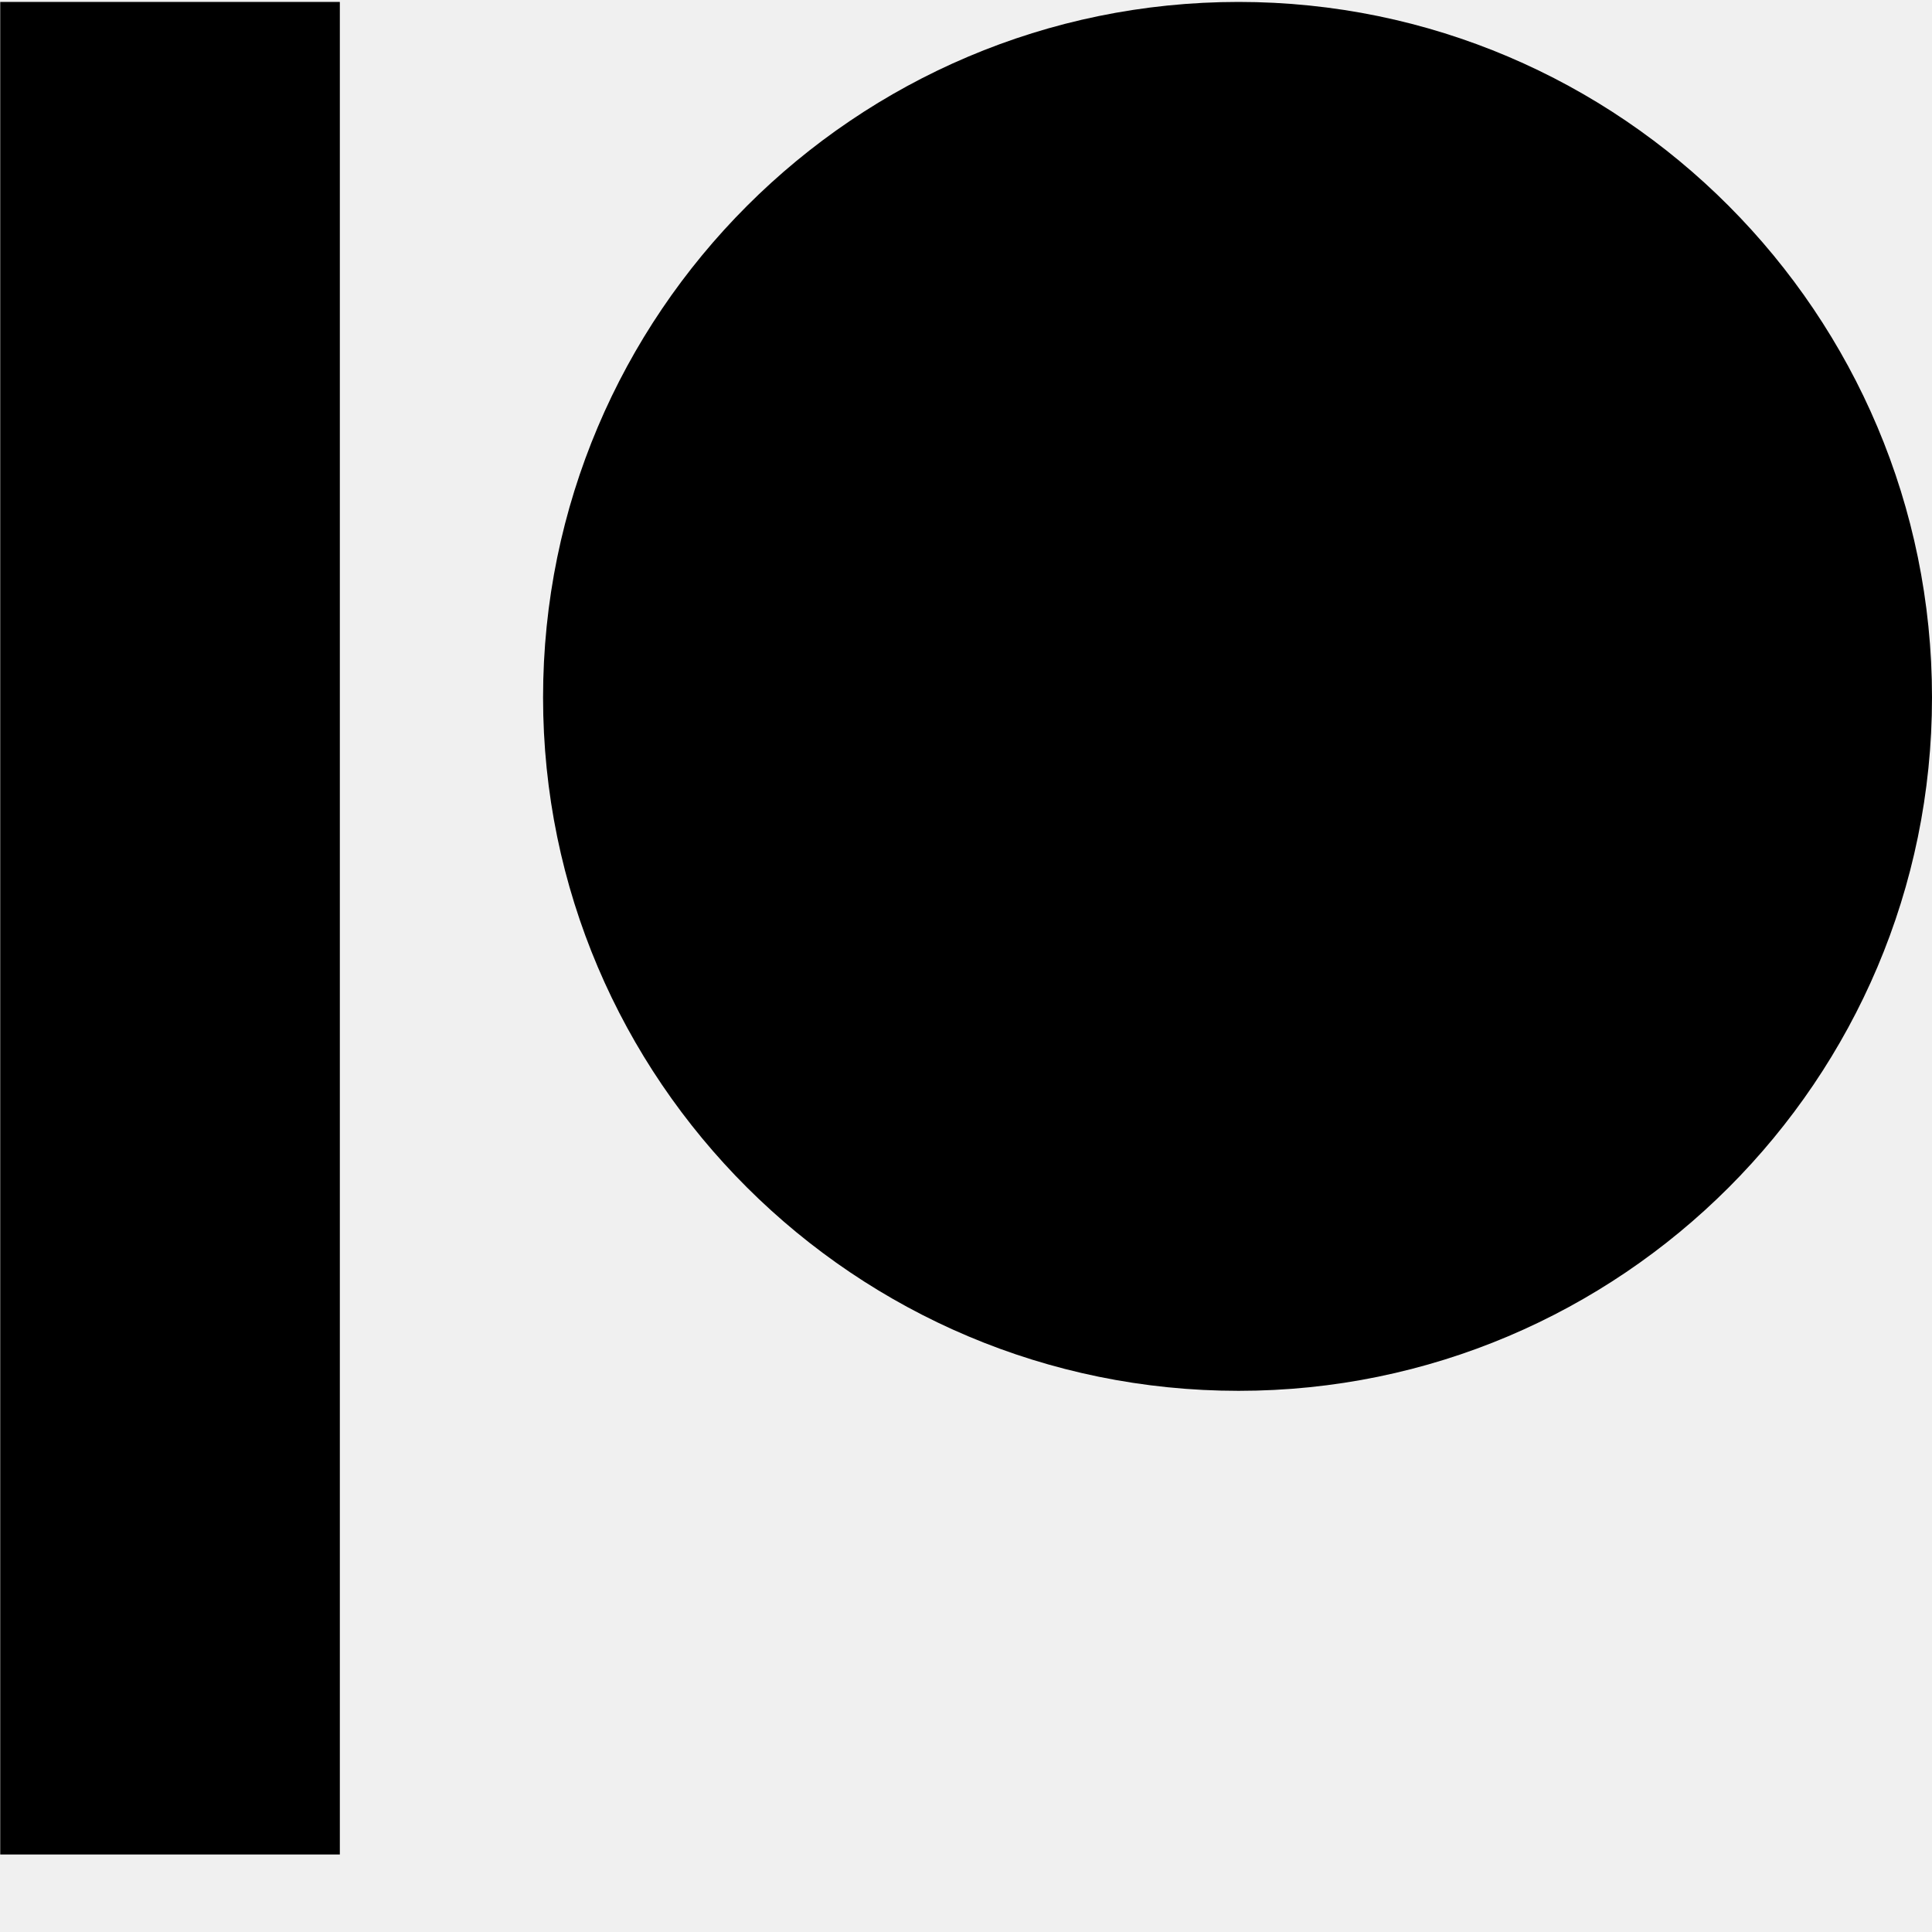
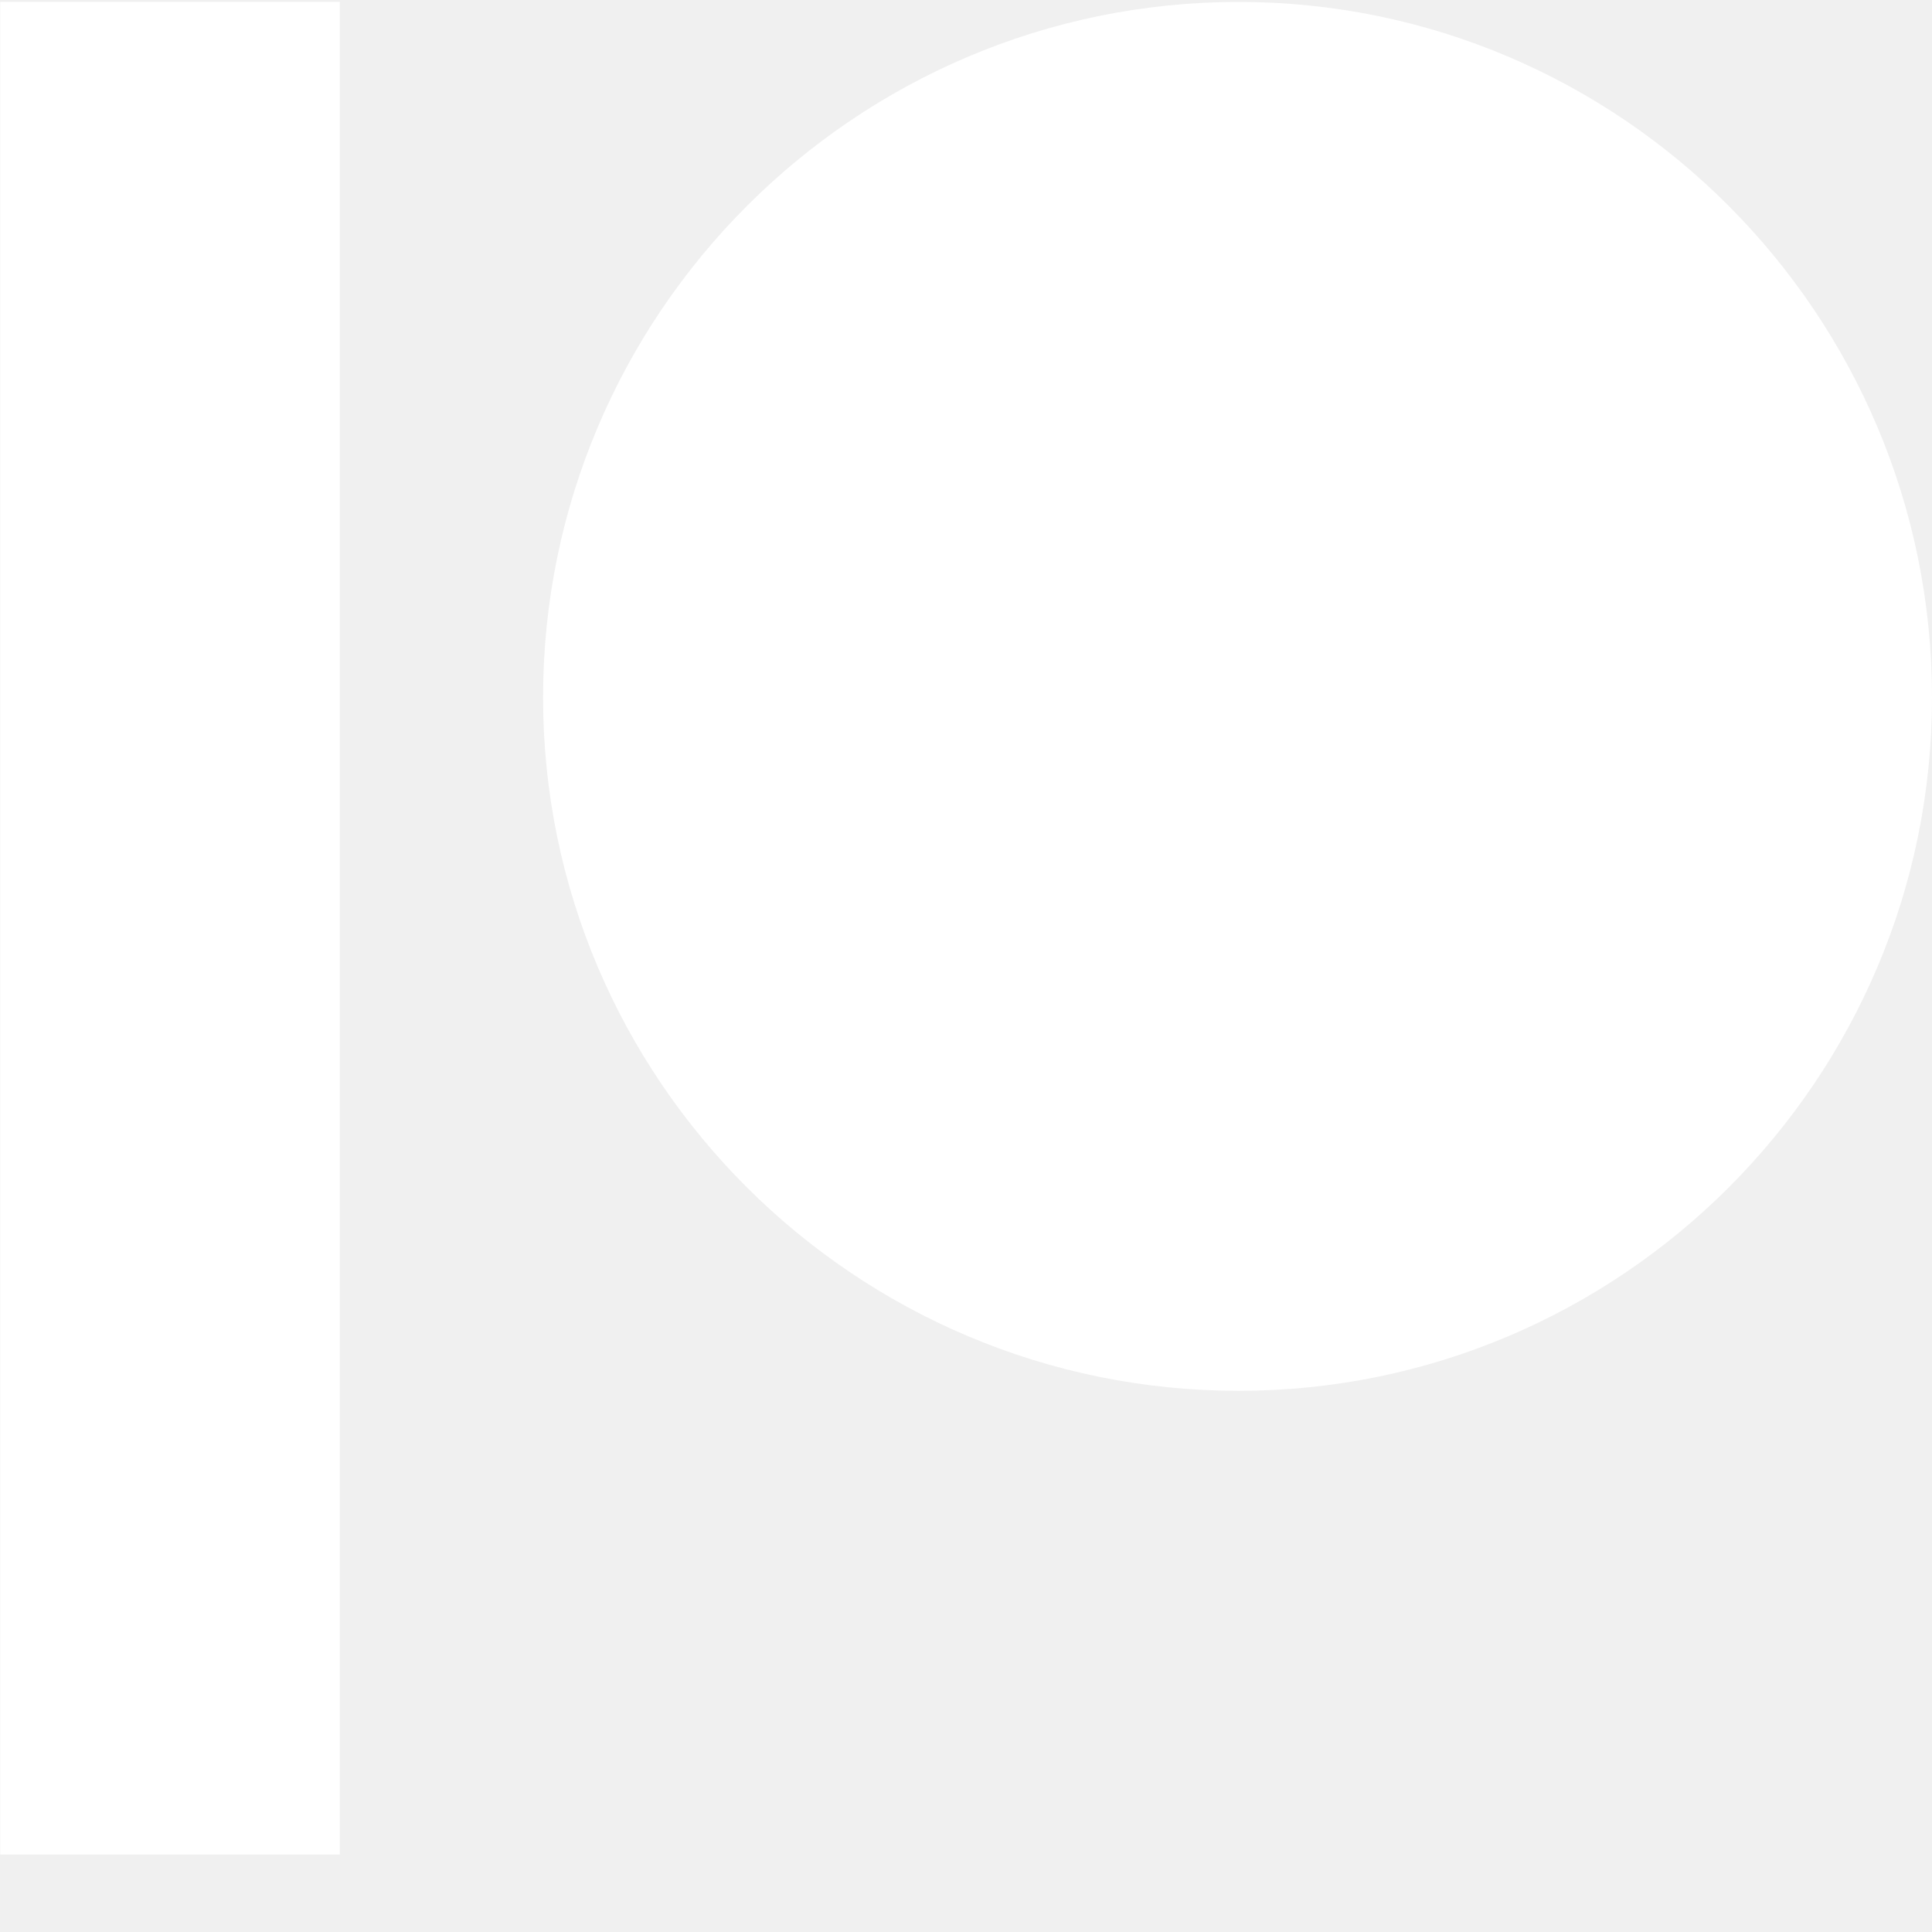
<svg xmlns="http://www.w3.org/2000/svg" width="24" height="24" viewBox="0 0 100 100">
-   <g fill="#{{.Style.InputText.RGB}}" fill-rule="evenodd">
+   <g fill="#ffffff" fill-rule="evenodd">
    <path d="M64.11,0.1 C44.259,0.1 28.109,16.249 28.109,36.099 C28.109,55.888 44.259,71.989 64.11,71.989 C83.9,71.989 100,55.888 100,36.099 C100,16.249 83.9,0.1 64.11,0.1" />
    <polygon points=".012 95.988 17.59 95.988 17.59 .1 .012 .1" />
  </g>
</svg>
